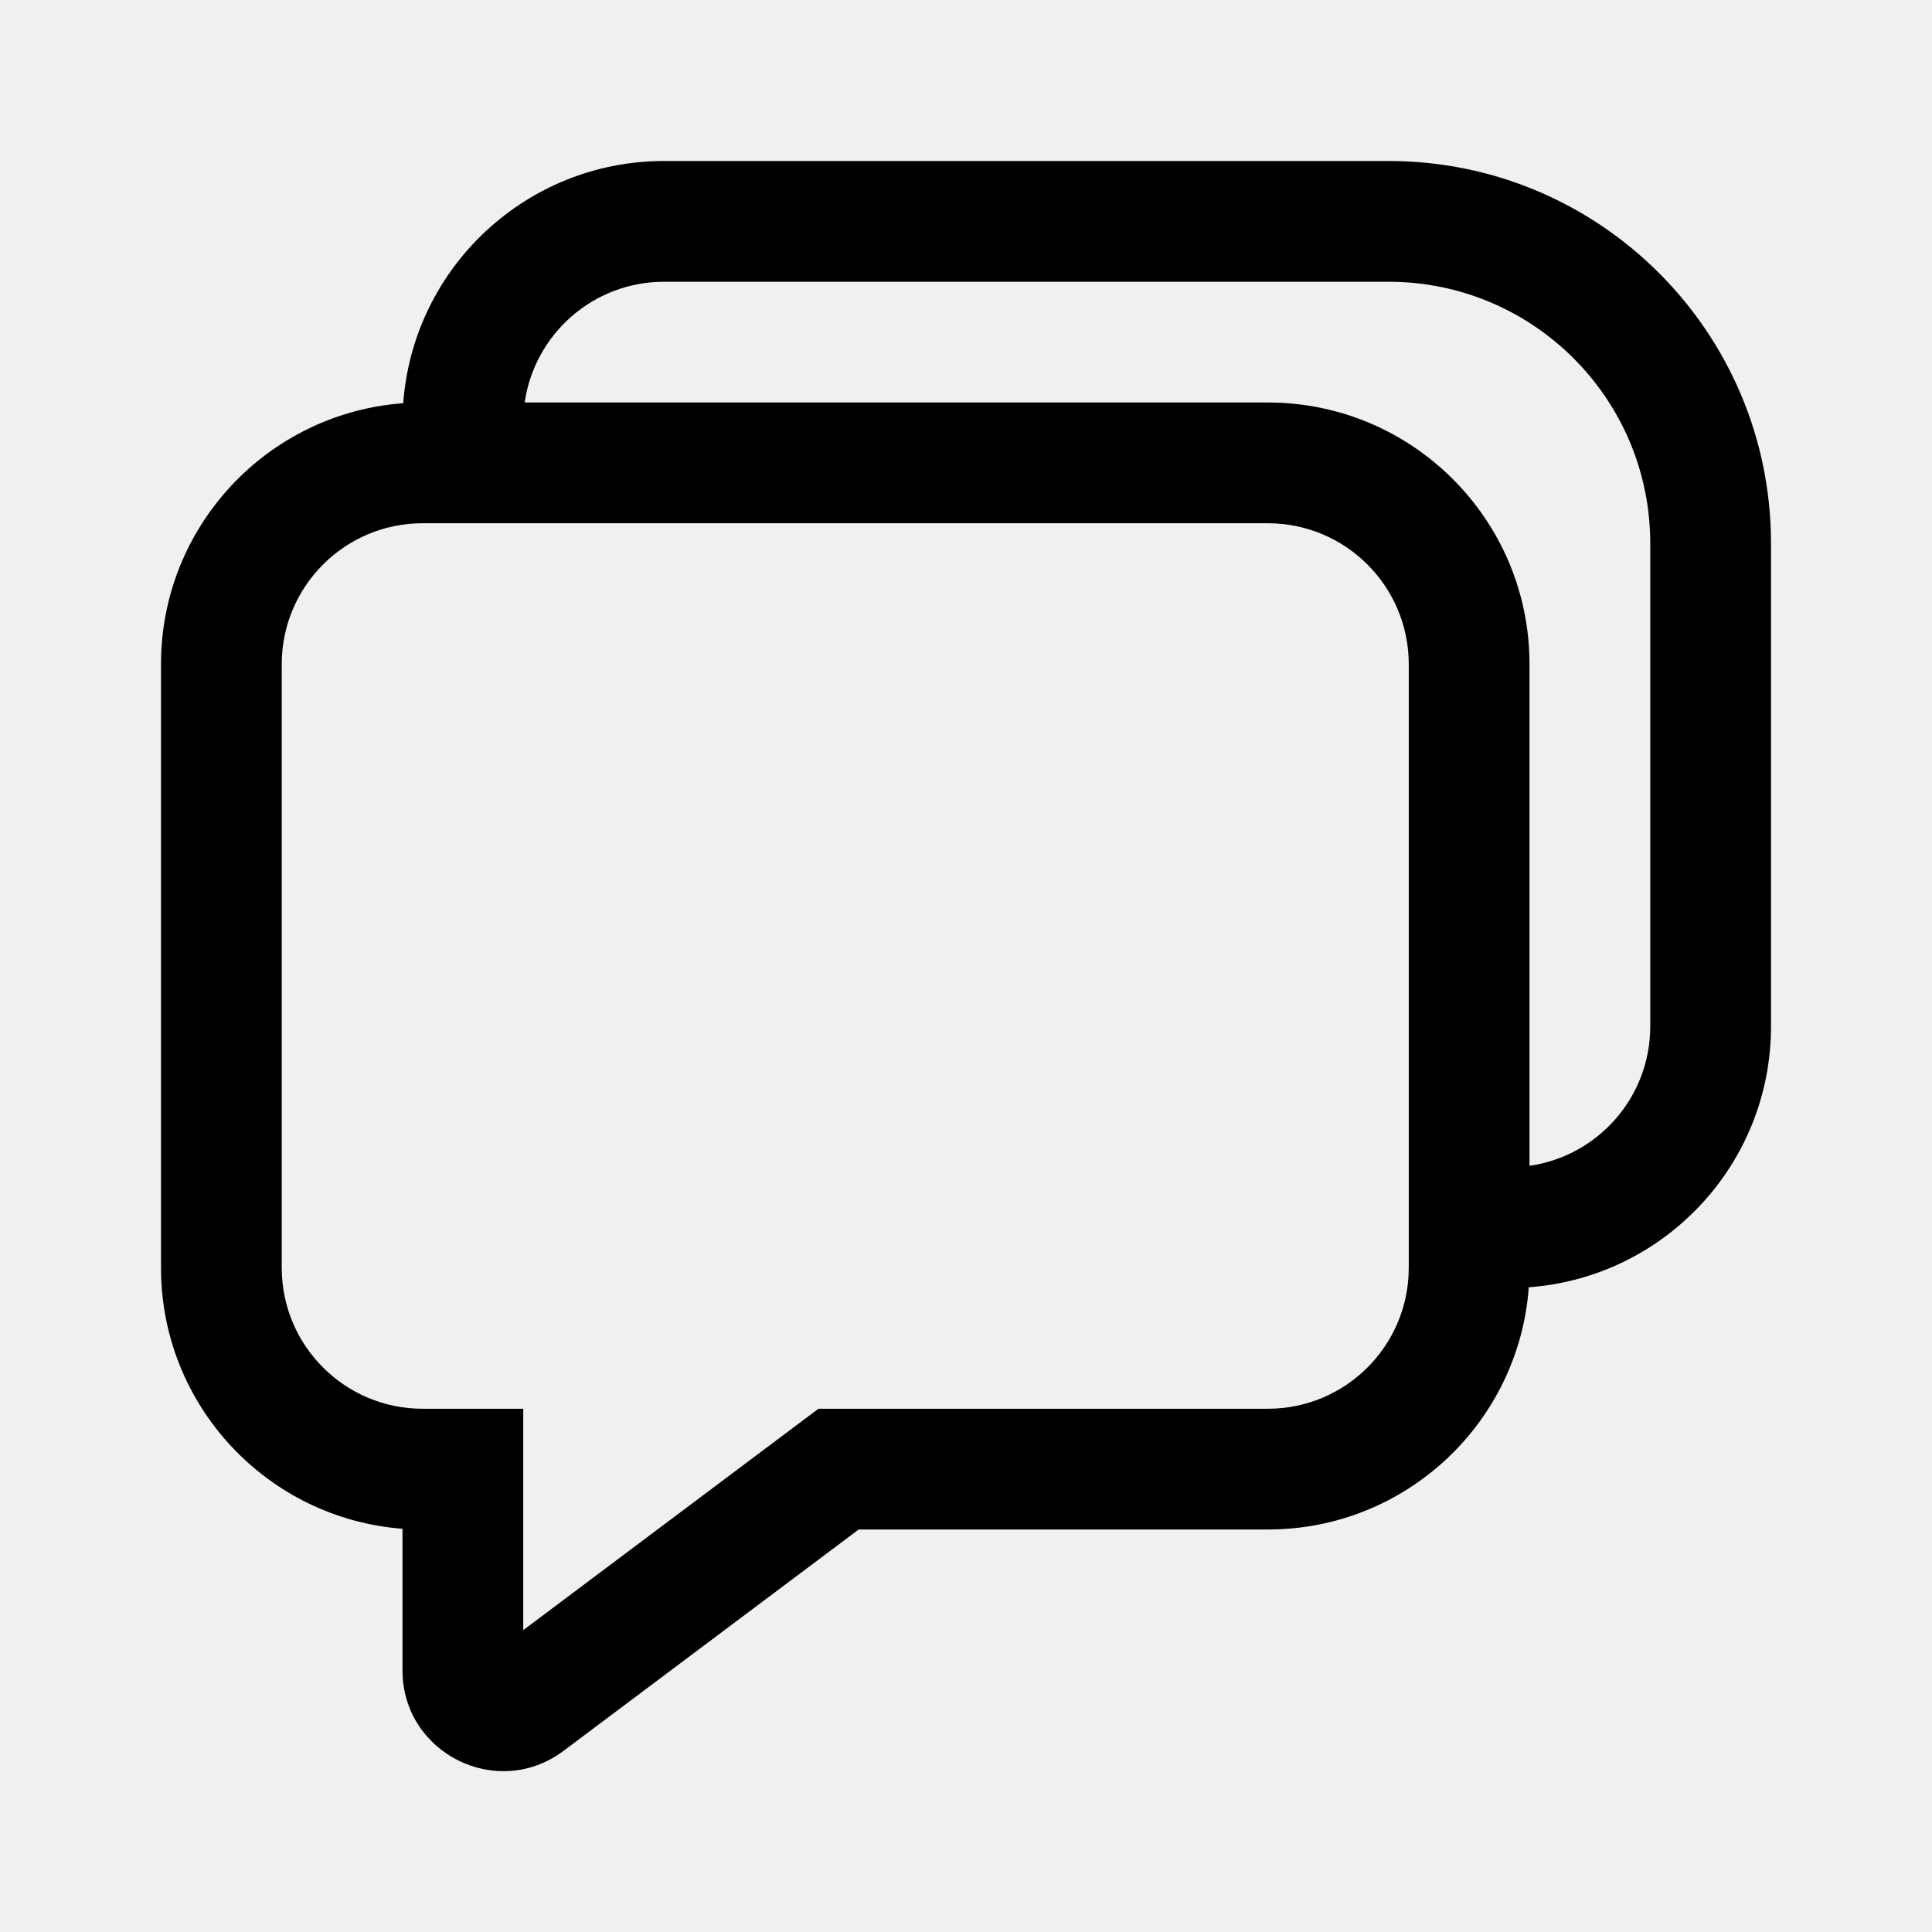
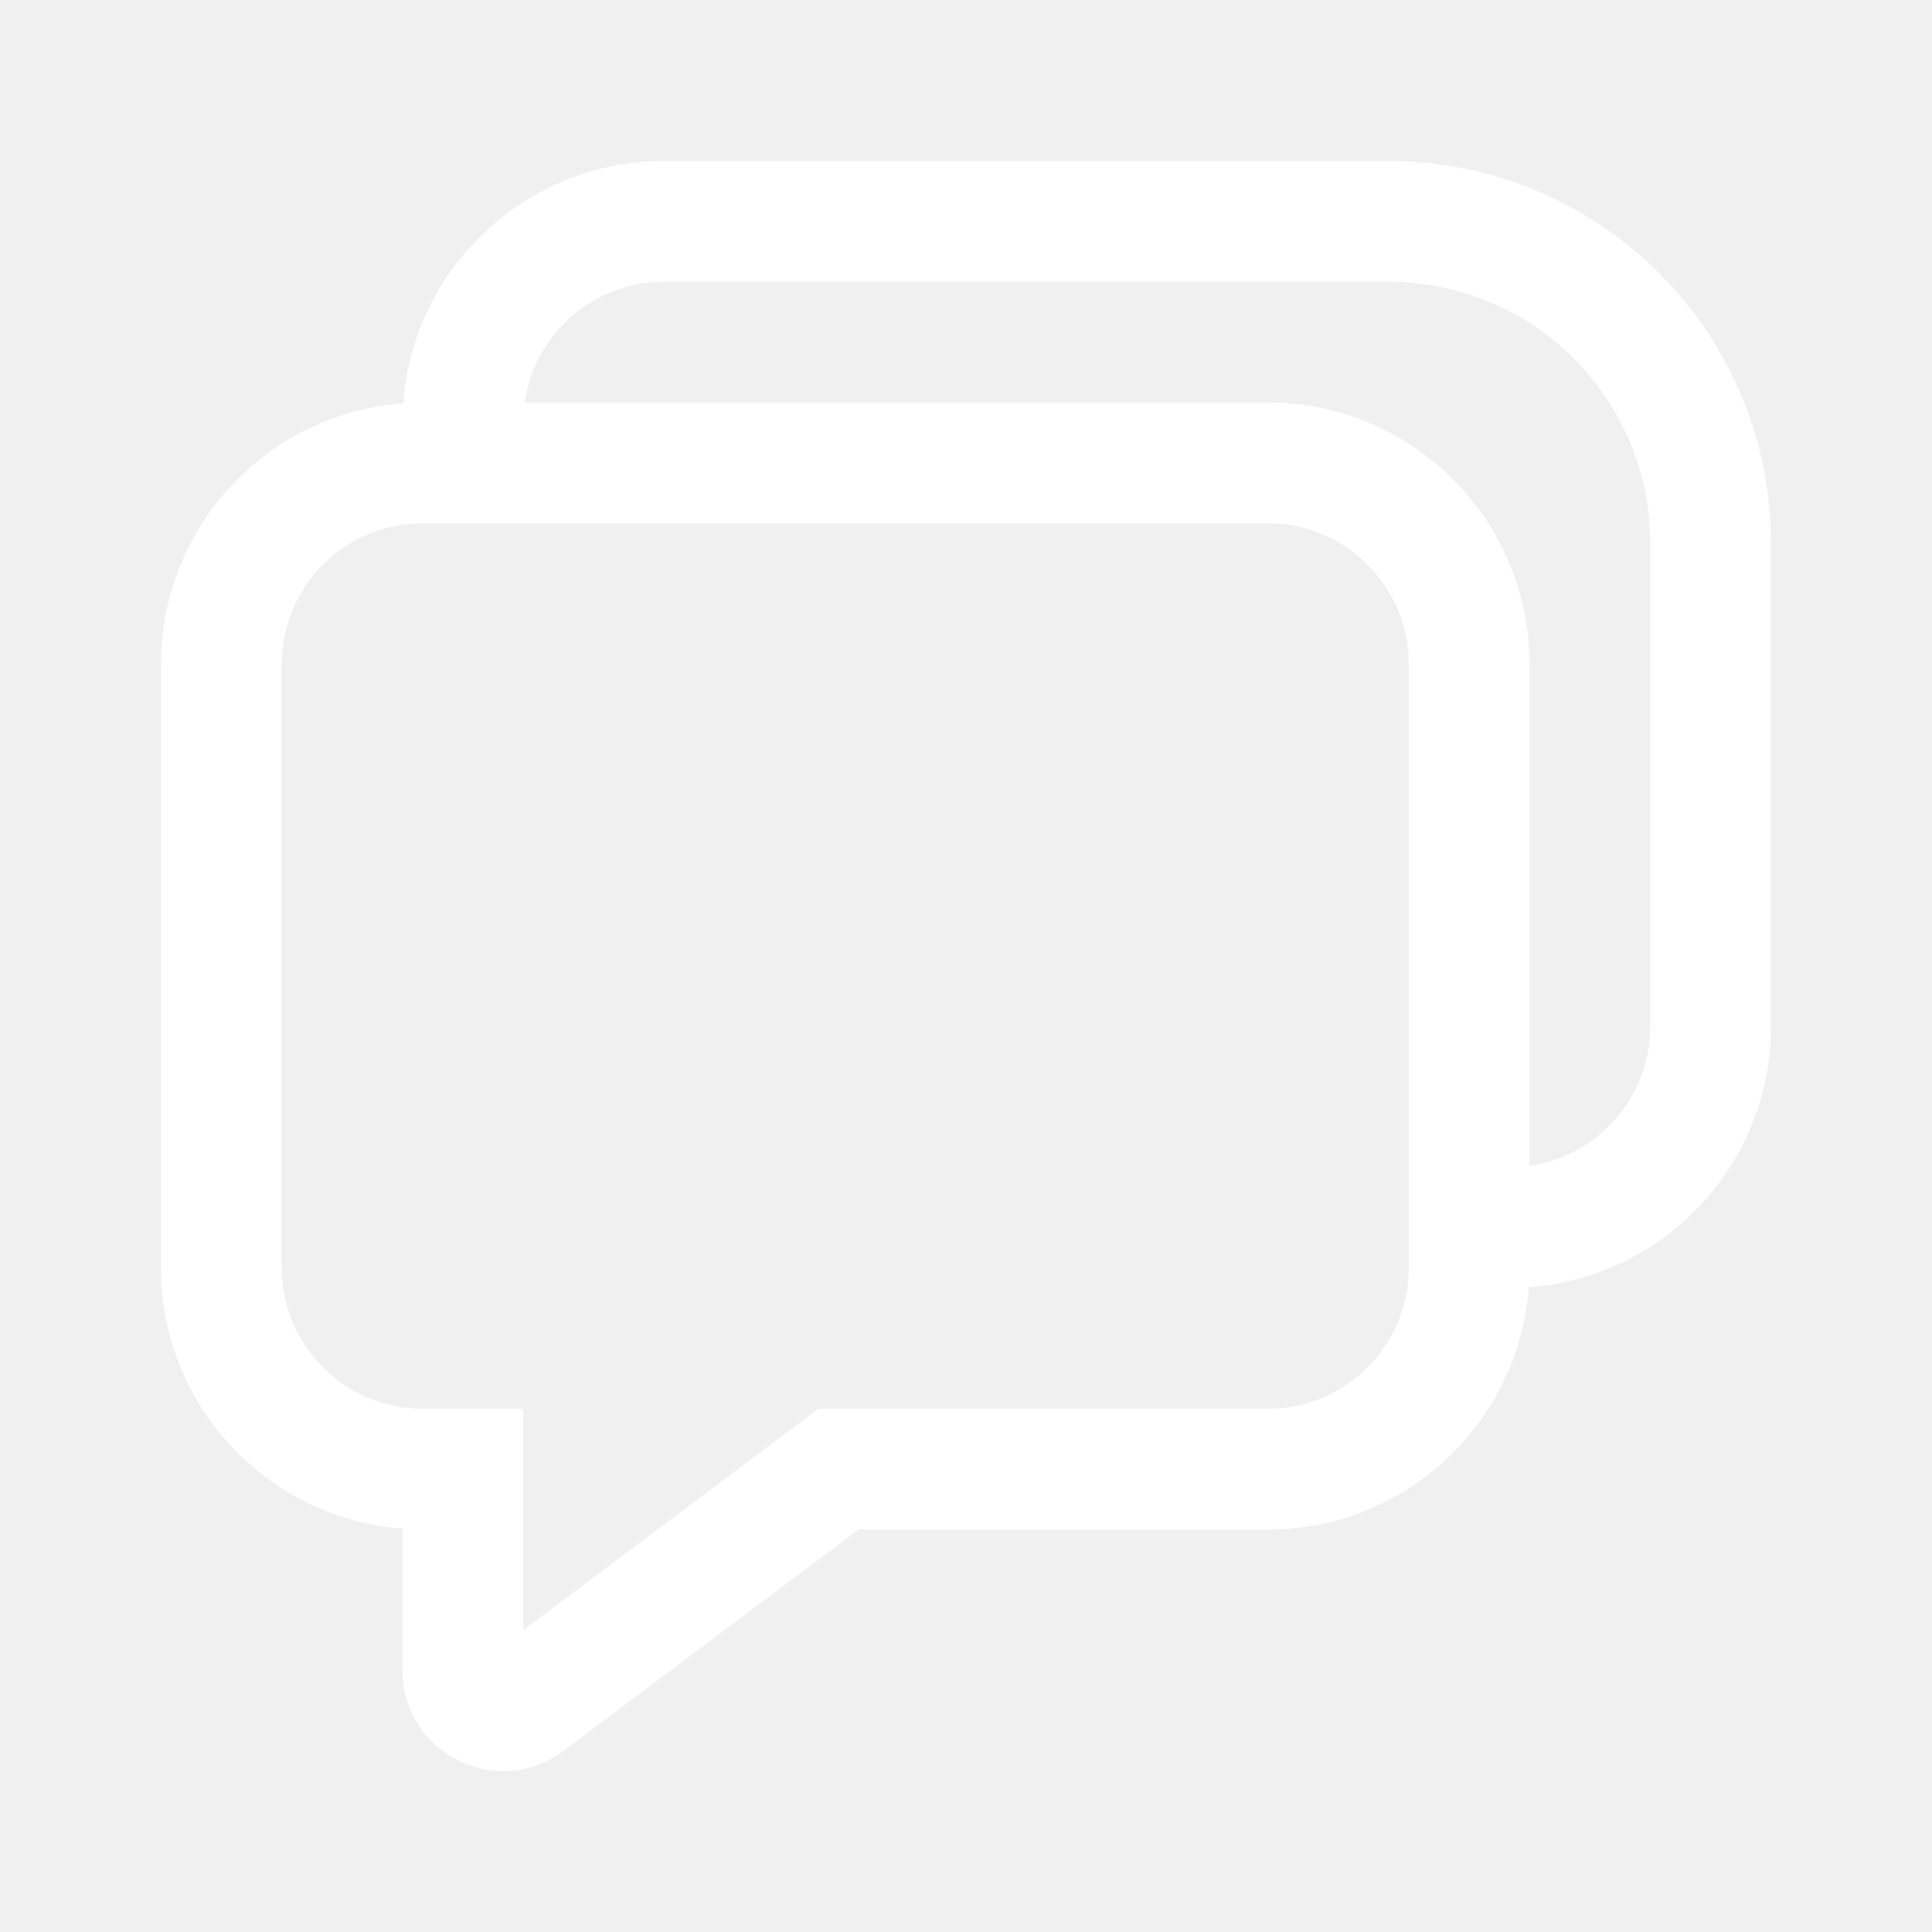
<svg xmlns="http://www.w3.org/2000/svg" width="800px" height="800px" viewBox="0 0 24 24" fill="none">
  <g id="SVGRepo_bgCarrier" stroke-width="0" />
  <g id="SVGRepo_tracerCarrier" stroke-linecap="round" stroke-linejoin="round" />
  <g id="SVGRepo_iconCarrier">
-     <path d="M5.009 5.009C5.132 3.327 6.536 2 8.25 2H17.25C19.873 2 22 4.127 22 6.75V12.75C22 14.464 20.674 15.868 18.991 15.991C18.868 17.674 17.464 19 15.75 19H10.667L7 21.75C6.176 22.368 5 21.78 5 20.75V18.991C3.322 18.863 2 17.461 2 15.75V8.25C2 6.536 3.327 5.132 5.009 5.009ZM6.518 5H15.75C17.545 5 19 6.455 19 8.25V14.482C19.848 14.361 20.5 13.632 20.5 12.75V6.75C20.5 4.955 19.045 3.5 17.25 3.5H8.25C7.368 3.5 6.639 4.152 6.518 5ZM5.25 17.5H6.5V20.25L10.167 17.5H15.75C16.716 17.5 17.5 16.716 17.5 15.75V8.25C17.5 7.284 16.716 6.5 15.75 6.5H5.25C4.284 6.5 3.5 7.284 3.5 8.25V15.75C3.5 16.716 4.284 17.5 5.25 17.5Z" fill="#000" />
+     <path d="M5.009 5.009C5.132 3.327 6.536 2 8.25 2H17.25C19.873 2 22 4.127 22 6.75V12.75C22 14.464 20.674 15.868 18.991 15.991C18.868 17.674 17.464 19 15.75 19H10.667L7 21.75C6.176 22.368 5 21.78 5 20.75V18.991C3.322 18.863 2 17.461 2 15.75V8.25C2 6.536 3.327 5.132 5.009 5.009ZM6.518 5H15.75C17.545 5 19 6.455 19 8.25V14.482C19.848 14.361 20.5 13.632 20.5 12.75V6.75C20.5 4.955 19.045 3.5 17.25 3.5H8.25C7.368 3.5 6.639 4.152 6.518 5ZM5.25 17.5H6.5V20.25L10.167 17.5H15.75C16.716 17.5 17.5 16.716 17.5 15.75V8.25C17.5 7.284 16.716 6.5 15.75 6.5H5.25C4.284 6.5 3.5 7.284 3.5 8.25V15.75C3.5 16.716 4.284 17.5 5.25 17.5Z" fill="#fff" />
  </g>
</svg>
